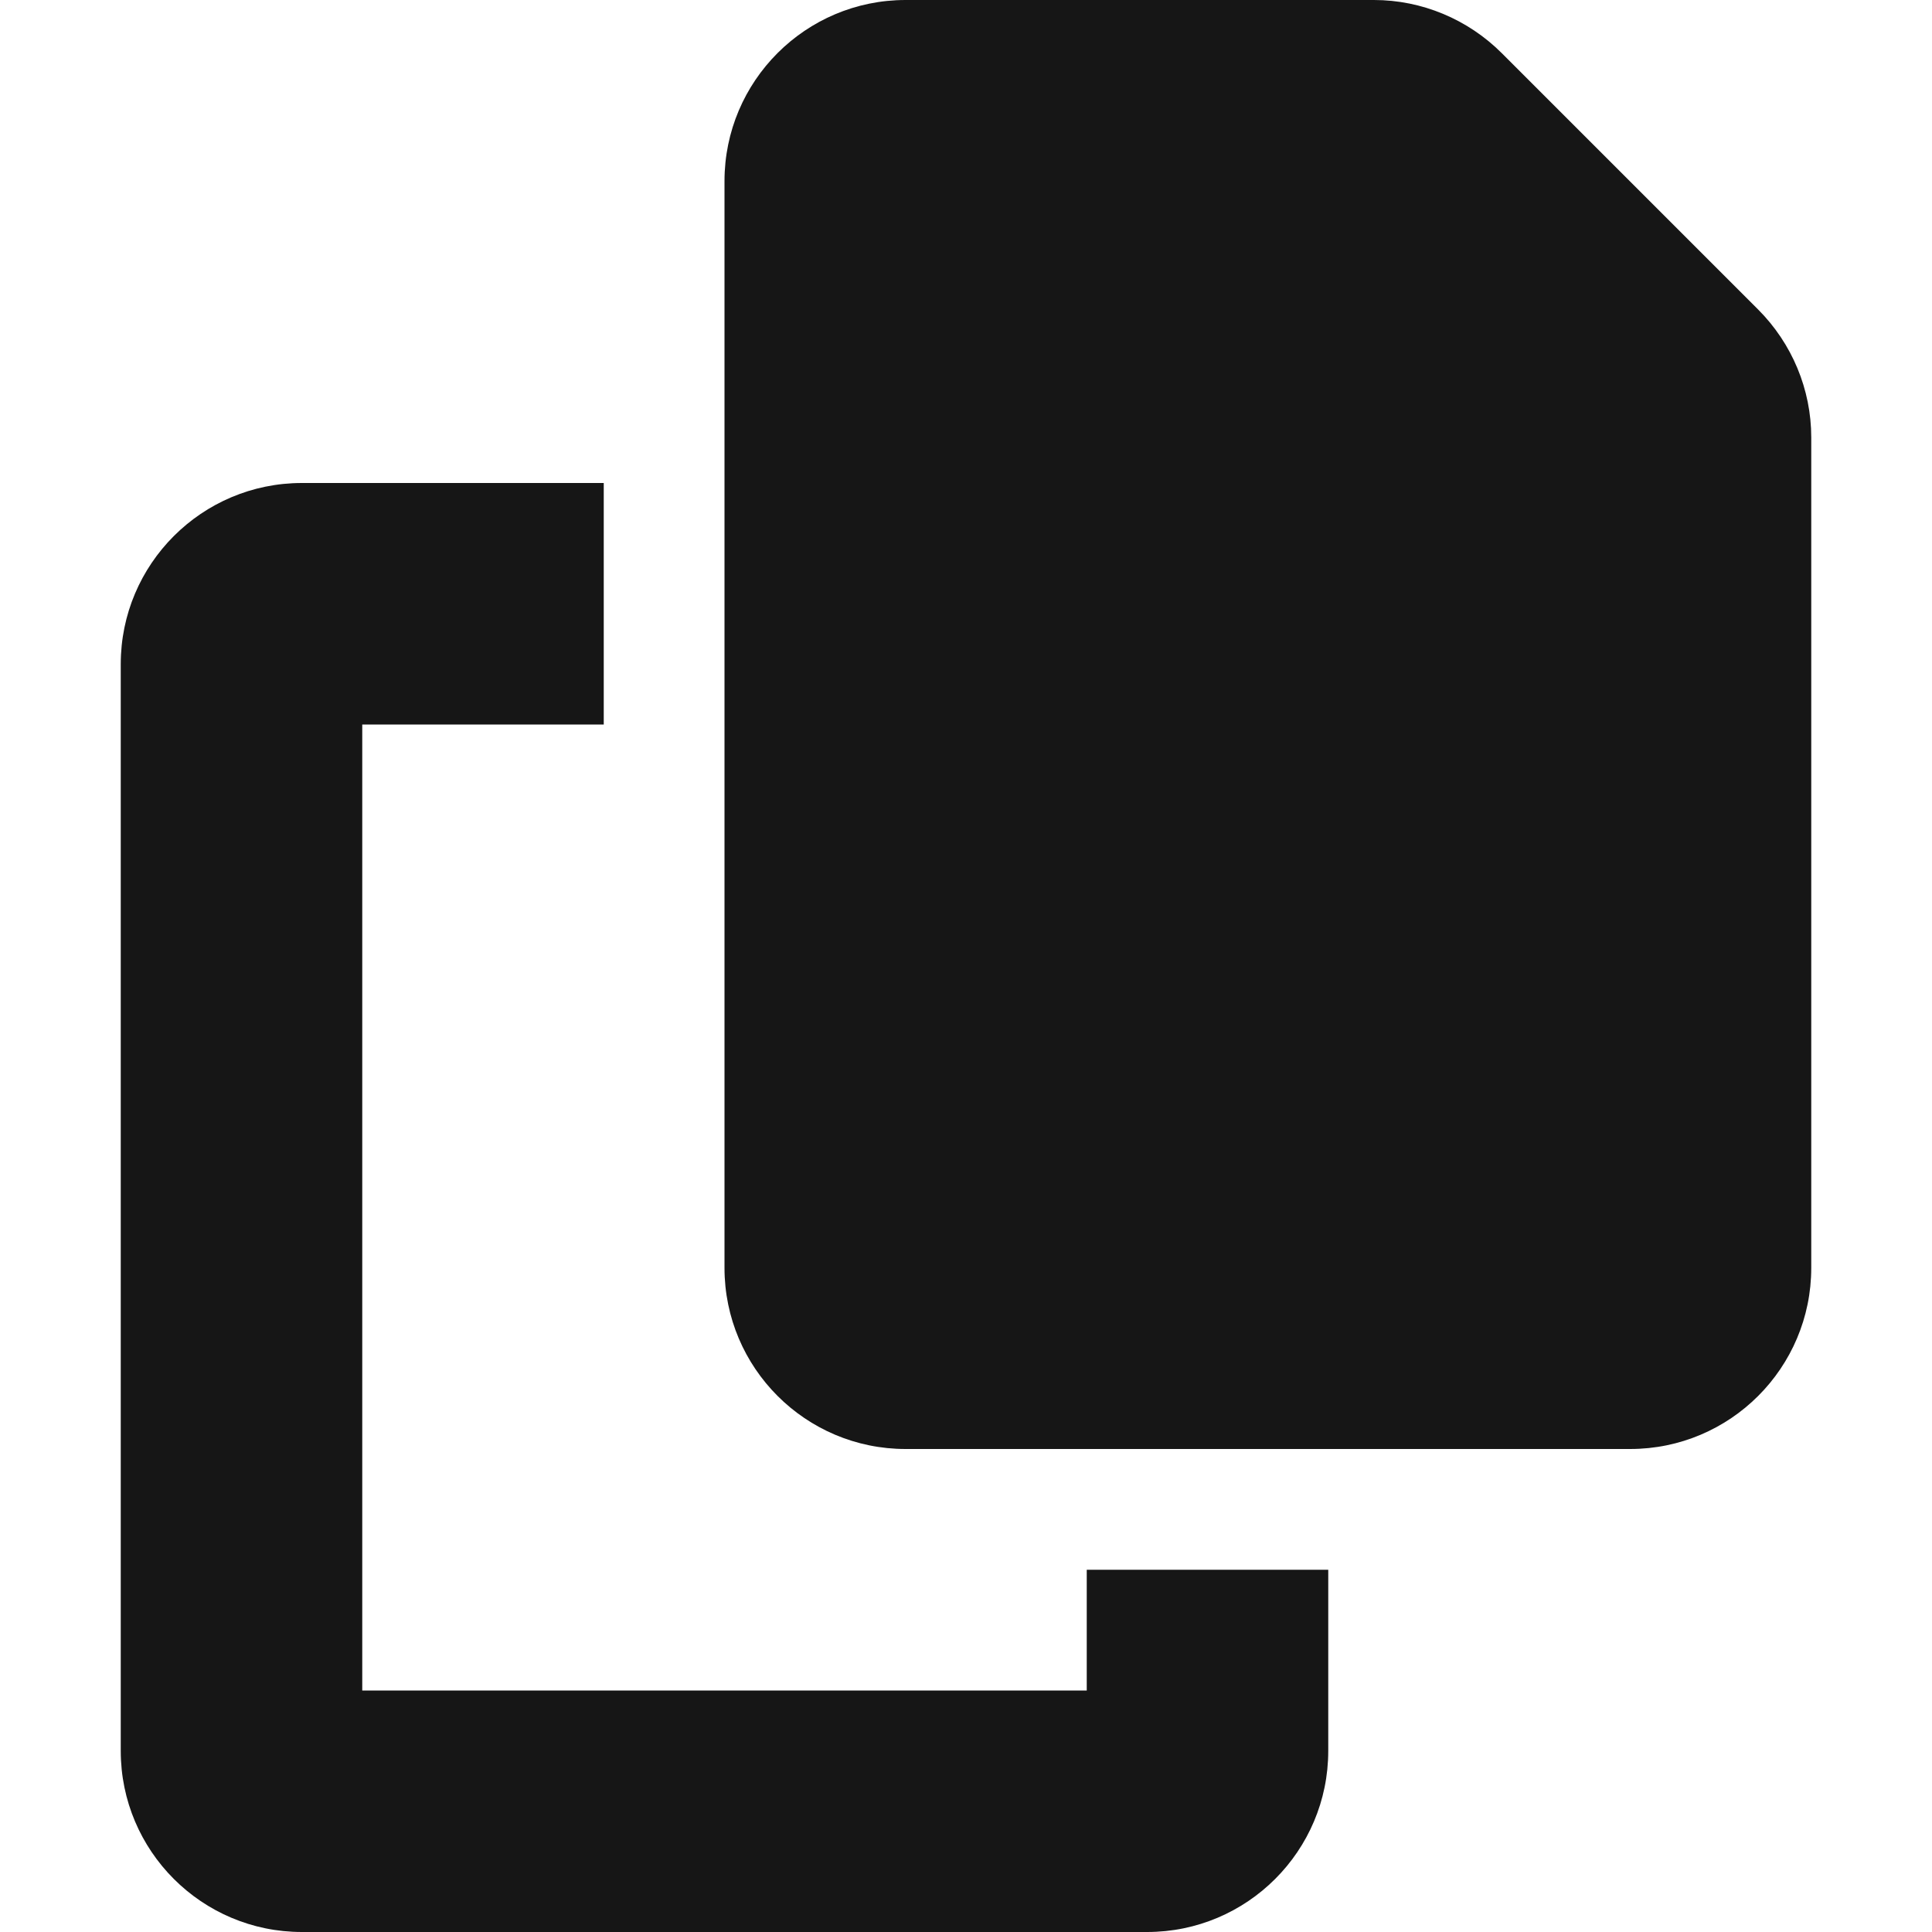
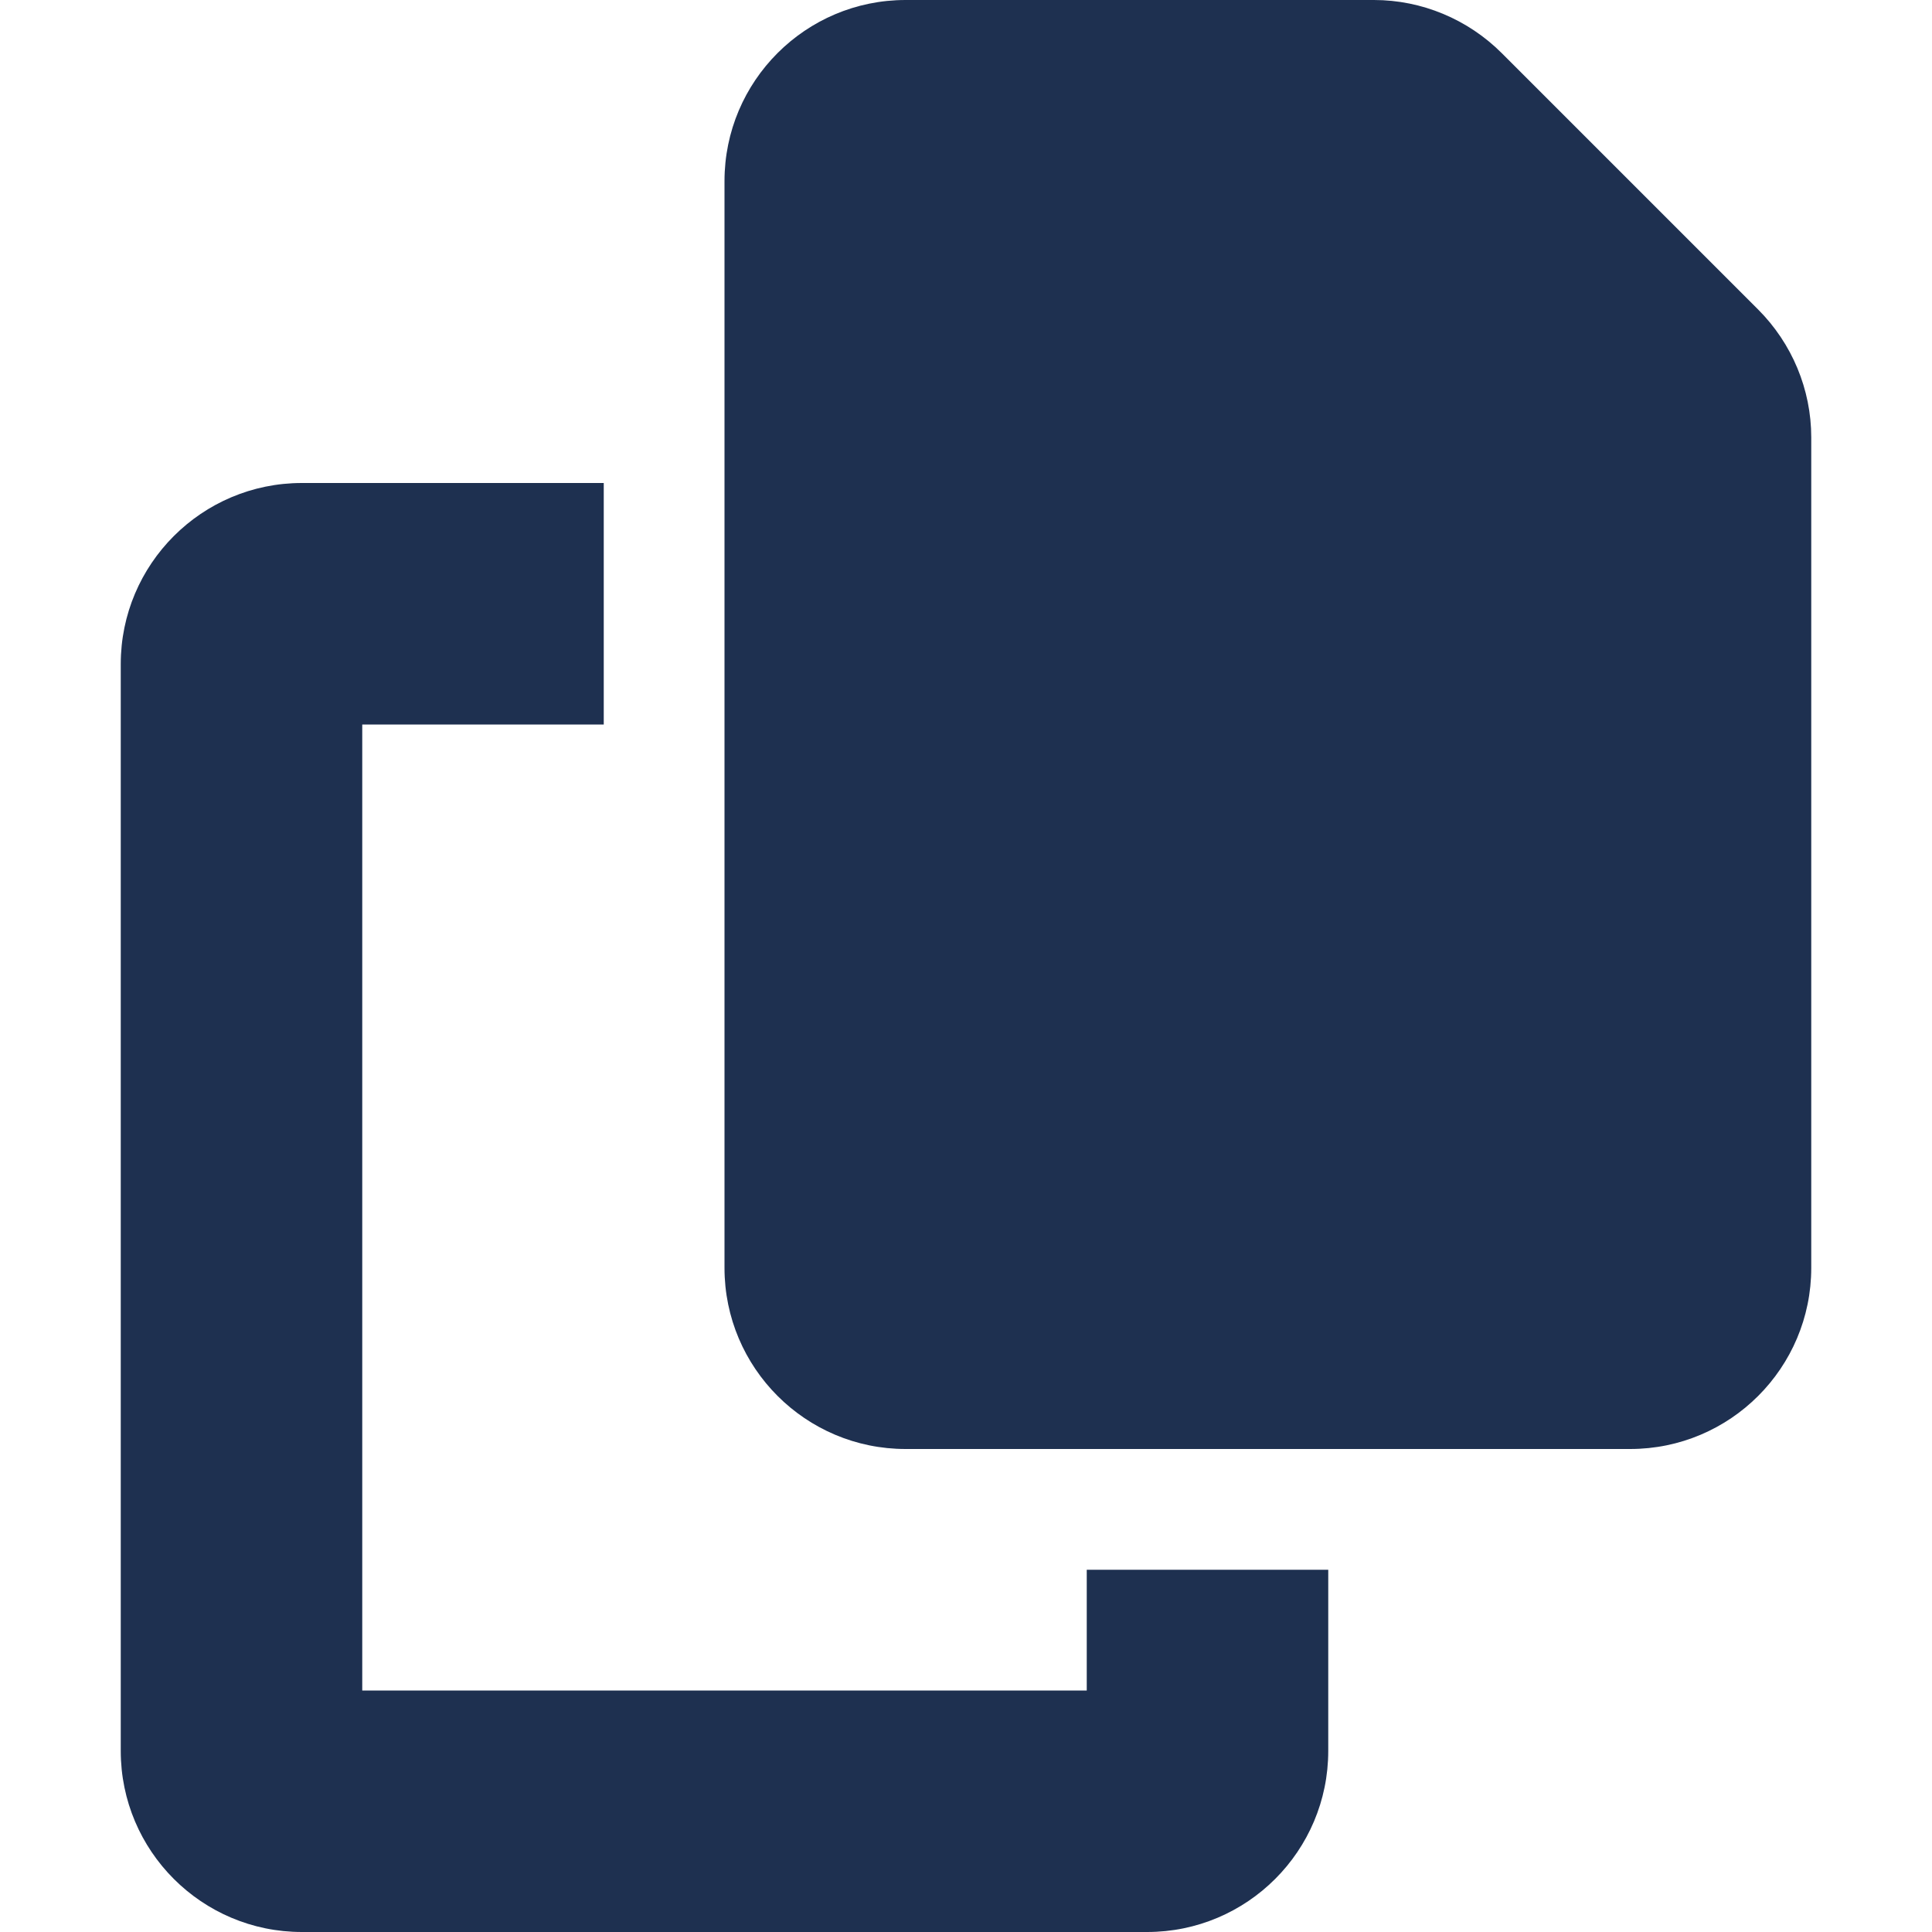
- <svg xmlns="http://www.w3.org/2000/svg" fill="#161616" viewBox="-32 0 512 512">
+ <svg xmlns="http://www.w3.org/2000/svg" fill="#1e3050" viewBox="-32 0 512 512">
  <path d="M208 0L332.1 0c12.7 0 24.9 5.1 33.9 14.1l67.9 67.9c9 9 14.1 21.2 14.1 33.9L448 336c0 26.5-21.5 48-48 48l-192 0c-26.5 0-48-21.5-48-48l0-288c0-26.5 21.5-48 48-48zM48 128l80 0 0 64-64 0 0 256 192 0 0-32 64 0 0 48c0 26.5-21.5 48-48 48L48 512c-26.5 0-48-21.5-48-48L0 176c0-26.5 21.5-48 48-48z" />
</svg>
